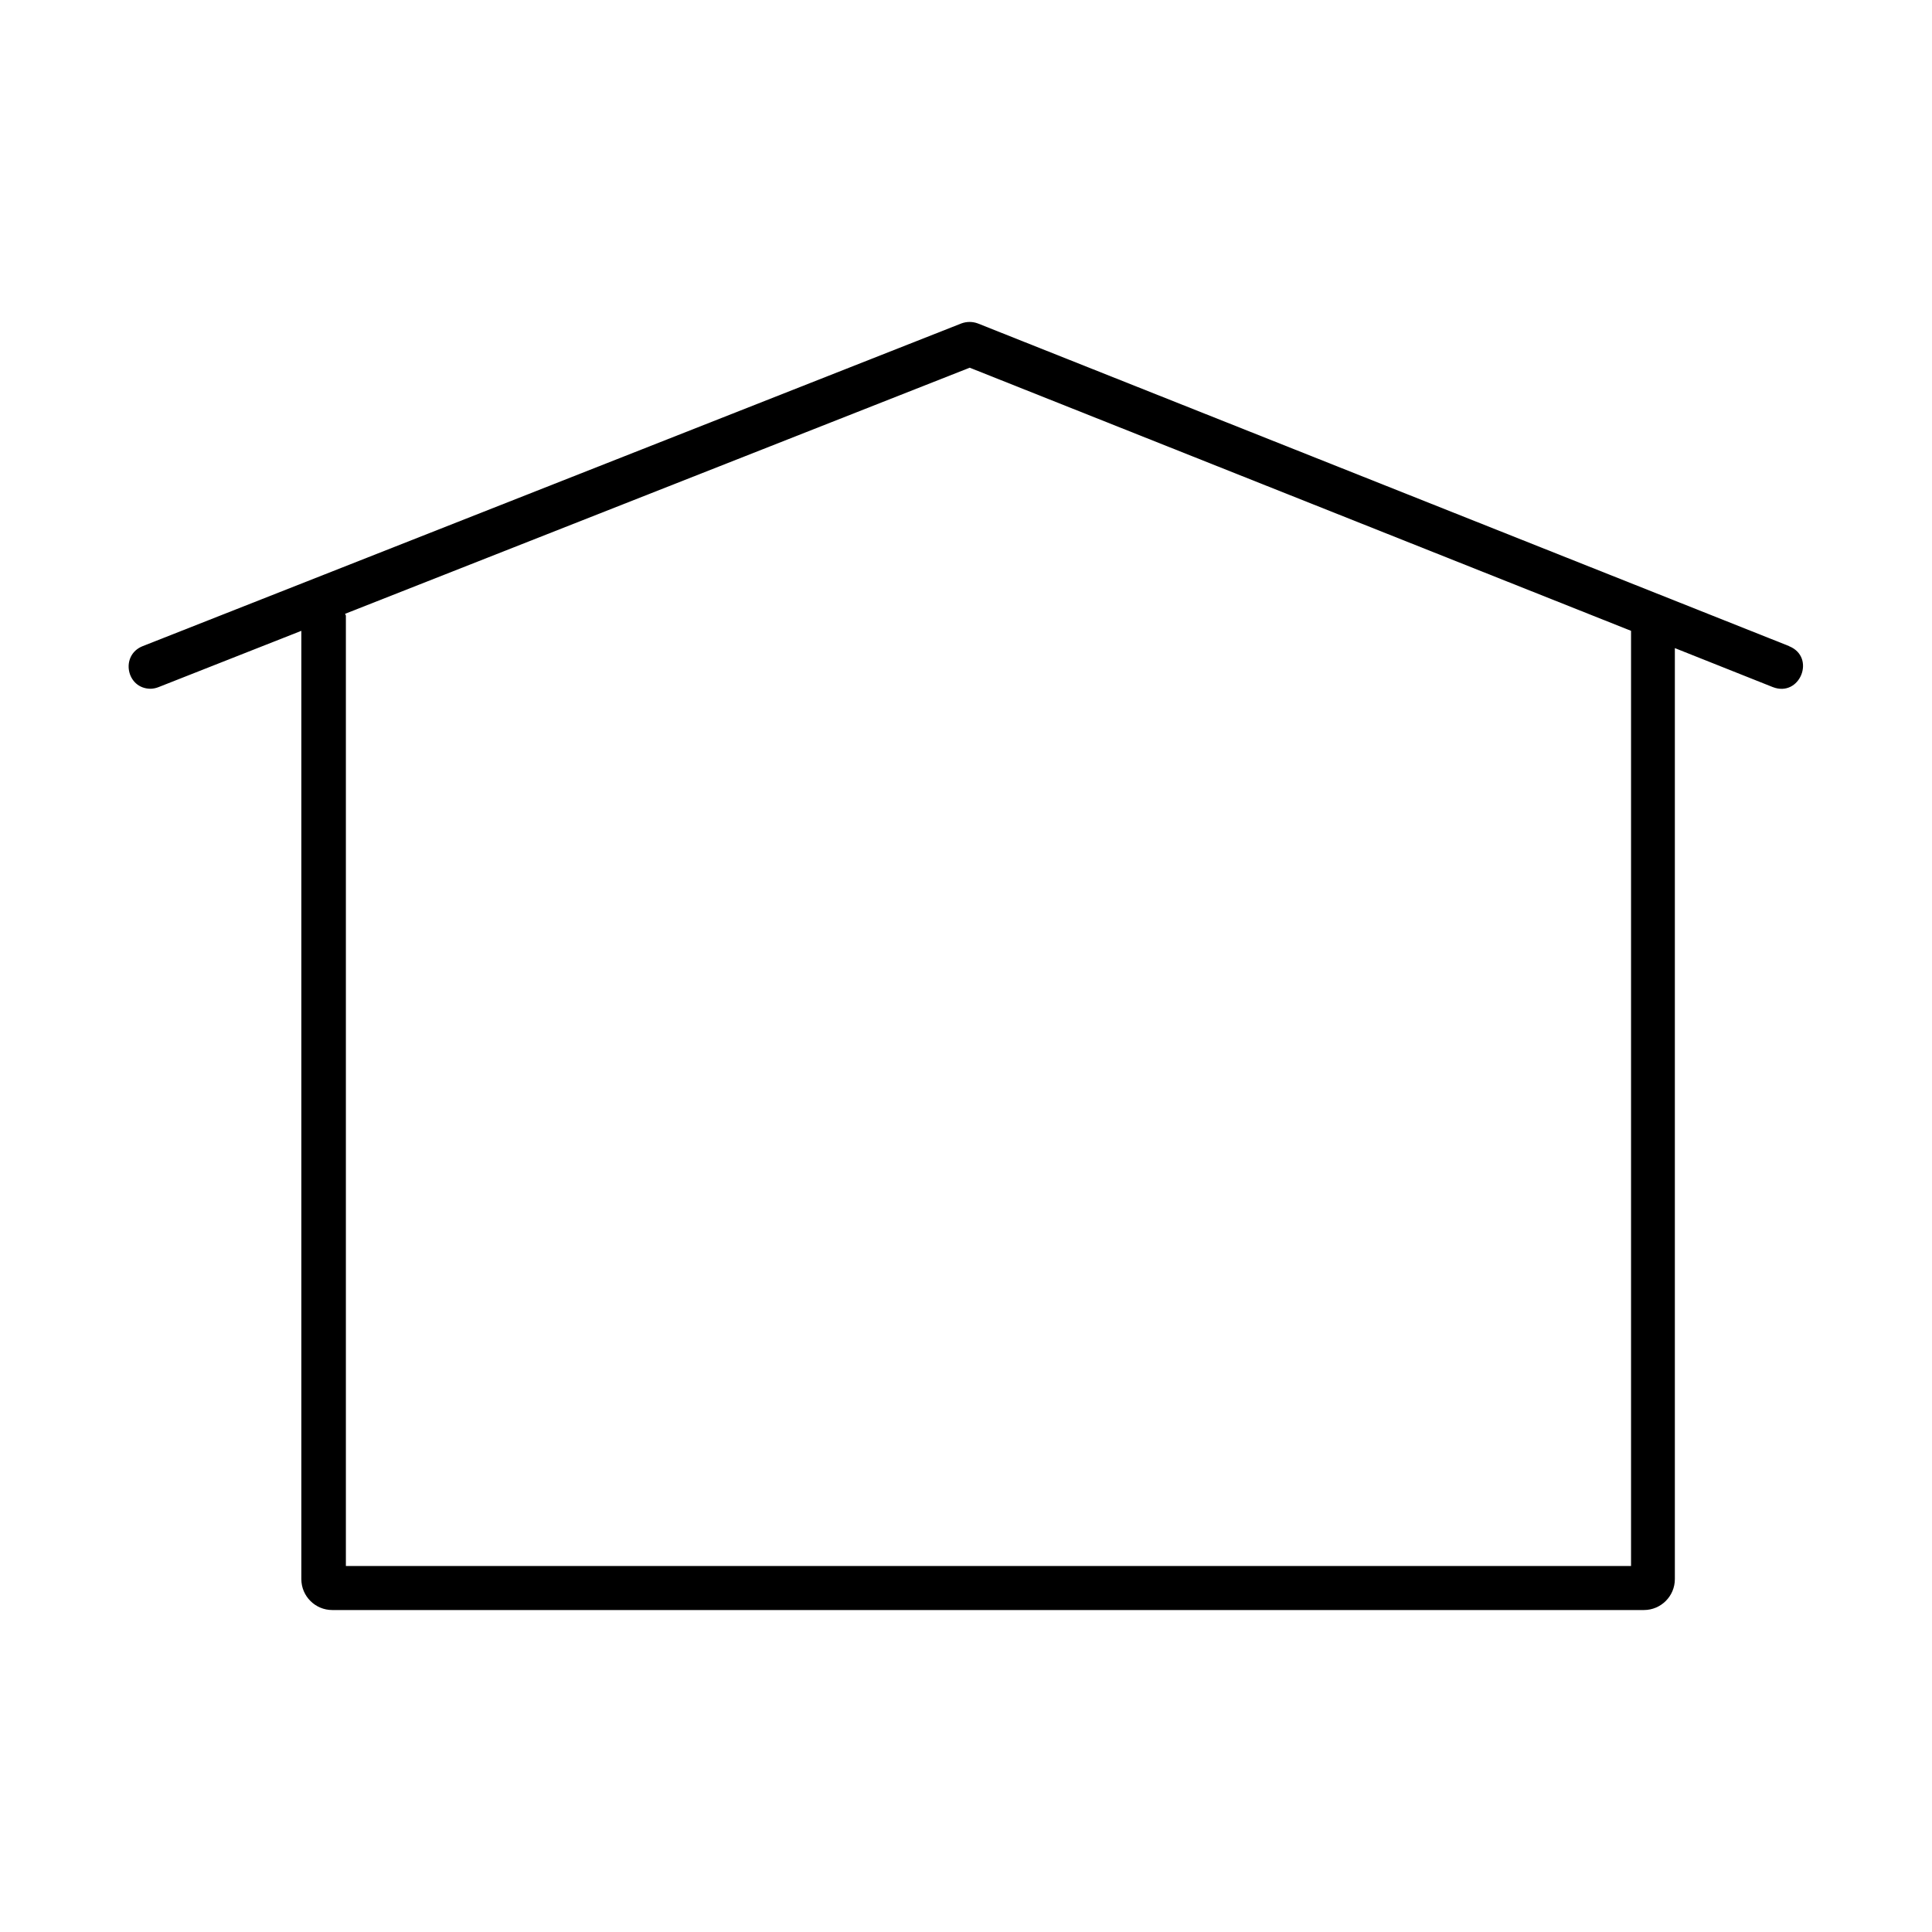
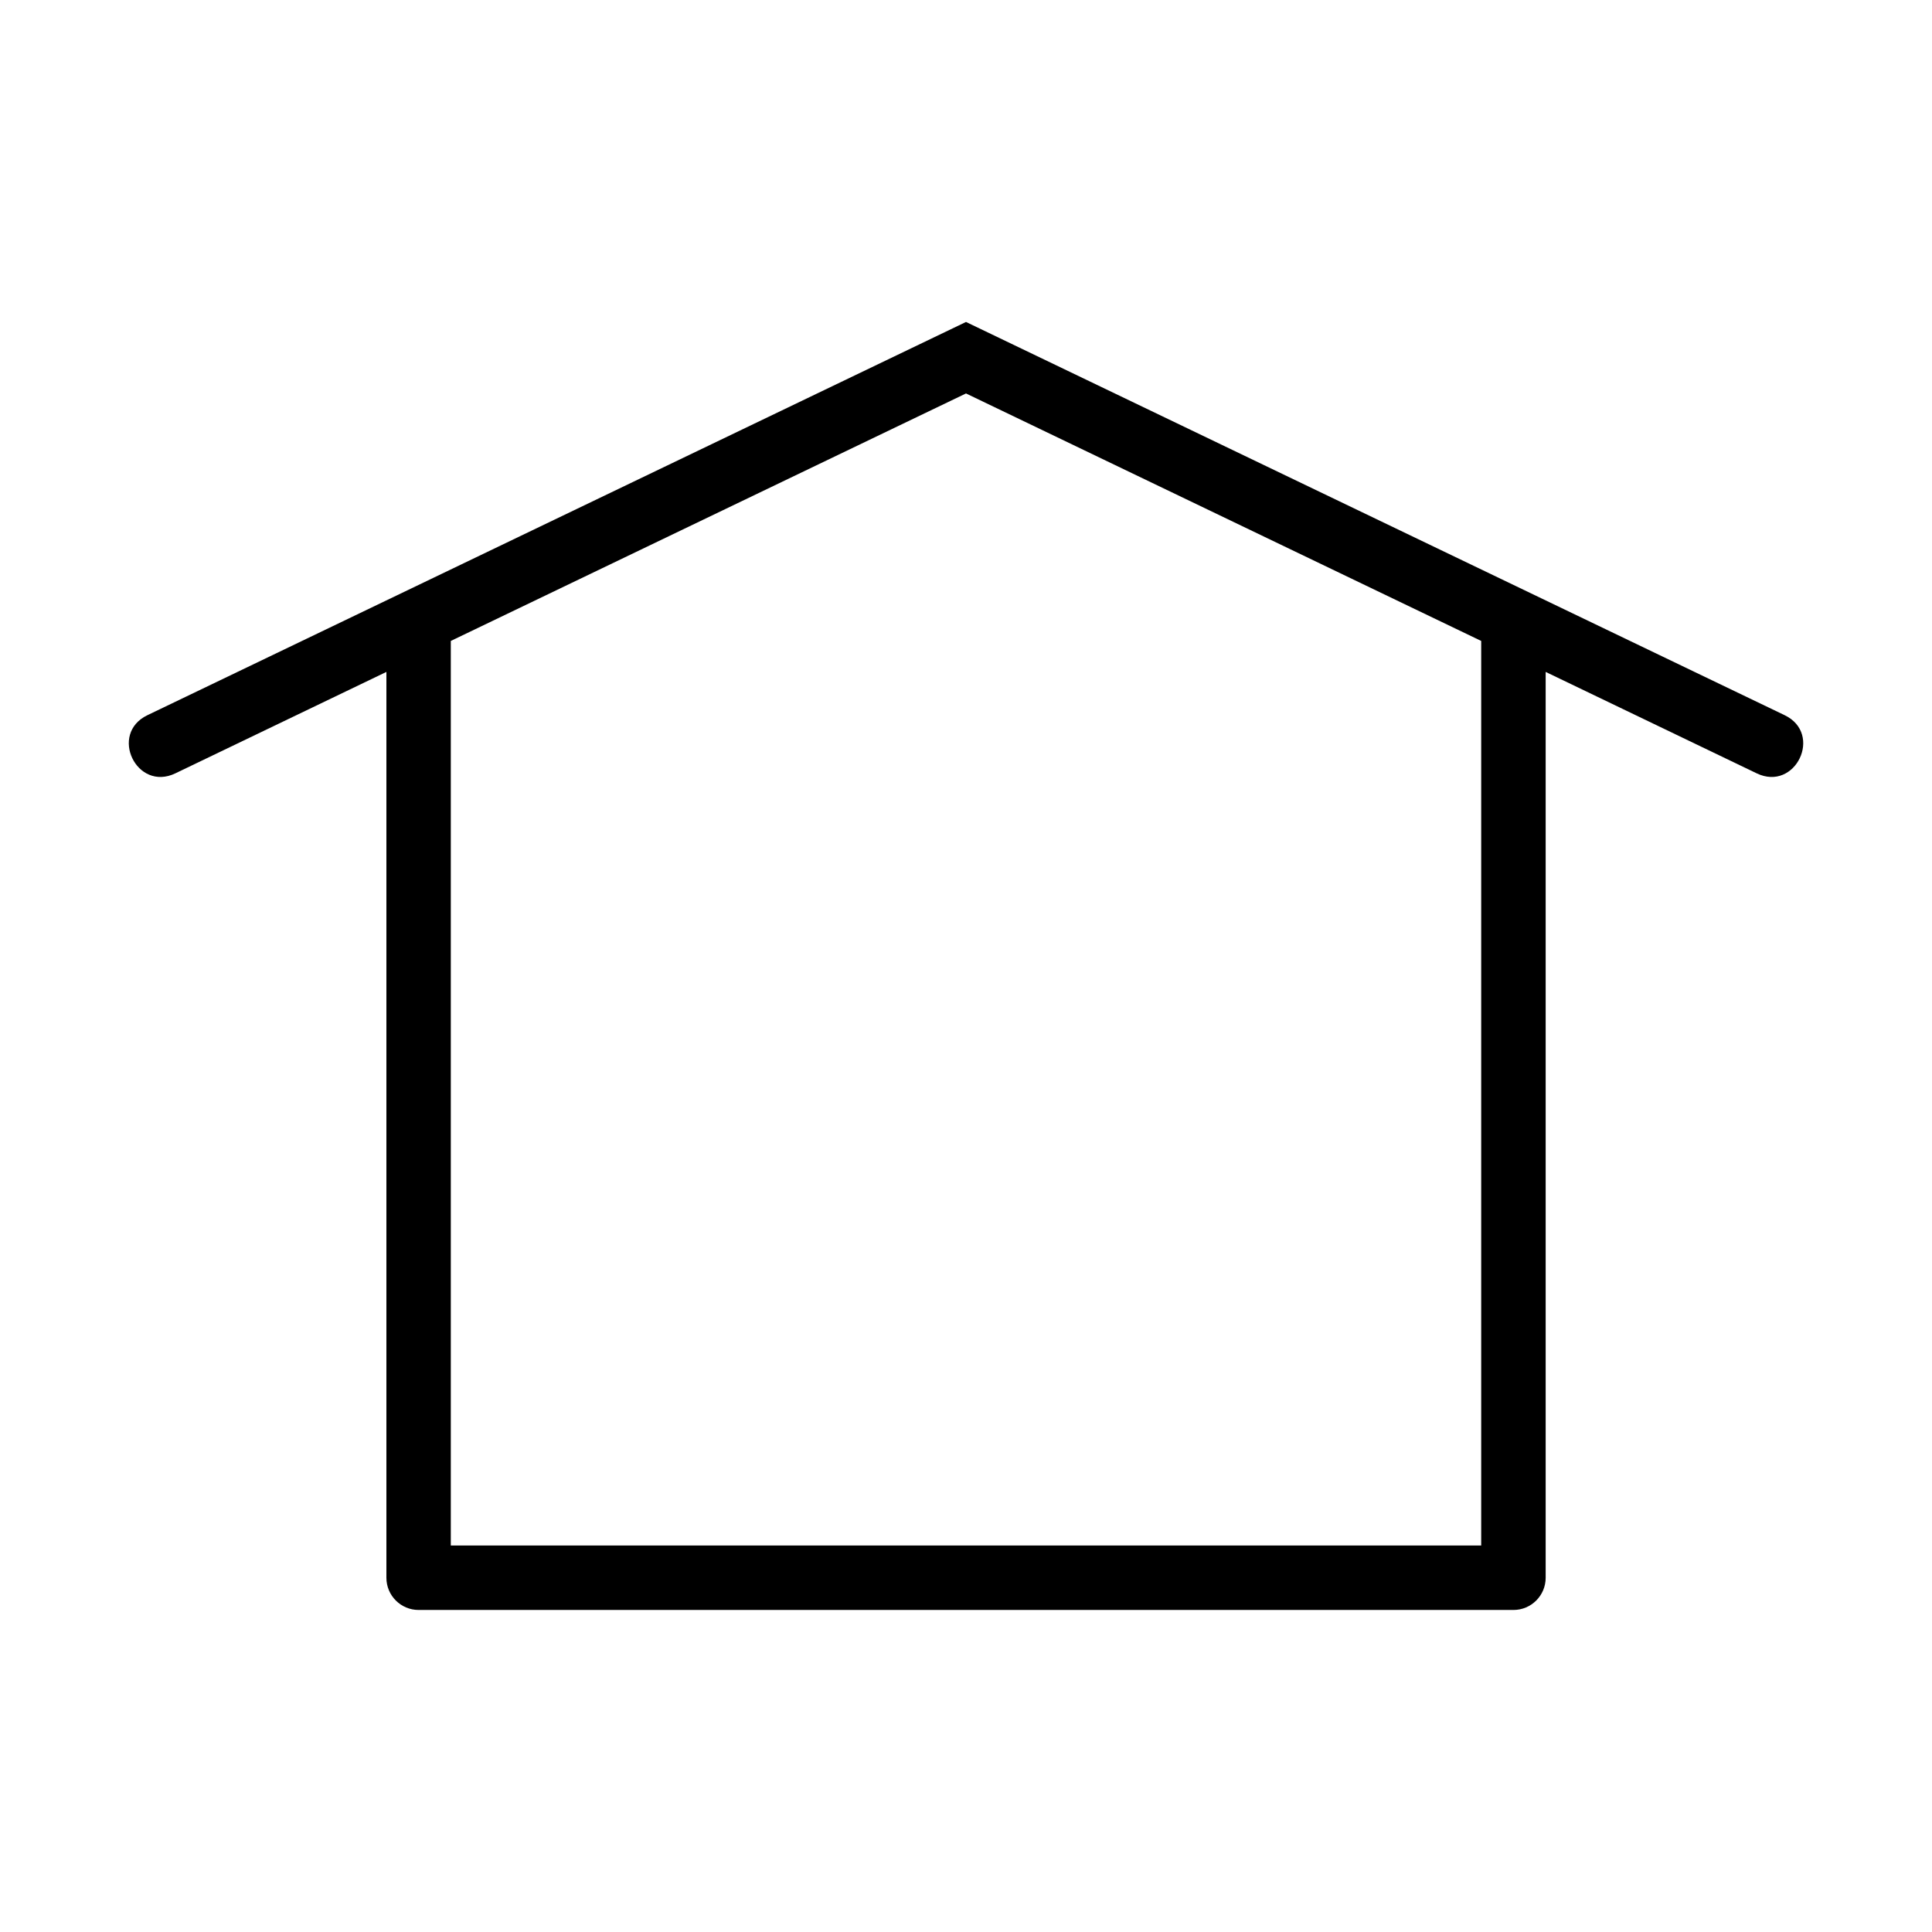
- <svg viewBox="0 0 30 30" version="1.1">
-   <g transform="matrix(3.779528,0,0,3.779537,1.3096403e-4,-1097.522)">
-     <path d="m 7.351,293.04 -3.334,-1.326 c -0.022,-0.008 -0.045,-0.008 -0.067,0 l -3.364,1.326 c -0.093,0.037 -0.067,0.175 0.033,0.175 0.011,-1.5e-4 0.023,-0.003 0.033,-0.007 l 0.586,-0.231 v 3.896 c 1.18e-5,0.07 0.057,0.127 0.127,0.127 h 5.389 c 0.07,-4e-5 0.127,-0.057 0.127,-0.127 v -3.825 l 0.402,0.16 c 0.112,0.044 0.179,-0.123 0.067,-0.168 z m -0.65,3.779 h -5.28 v -3.904 c 0,-0.003 -0.003,-0.005 -0.003,-0.008 l 2.566,-1.011 2.717,1.081 z" />
+ <svg version="1.1" viewBox="0 0 30 30">
+   <g transform="translate(0,-289.0625)">
+     <path d="M 15,294.062 2.289,300.168 c -0.602,0.289 -0.168,1.192 0.434,0.903 l 3.277,-1.575 v 14.066 c 2.76e-5,0.276 0.224,0.5 0.5,0.5 H 23.501 c 0.276,-3e-5 0.5,-0.224 0.5,-0.5 v -14.066 l 3.277,1.575 c 0.602,0.289 1.035,-0.614 0.434,-0.903 z m 0,1.11 8,3.843 c 0,4.682 0,9.364 0,14.046 H 7 c 0,-4.682 0,-9.364 0,-14.046 z" />
  </g>
</svg>
